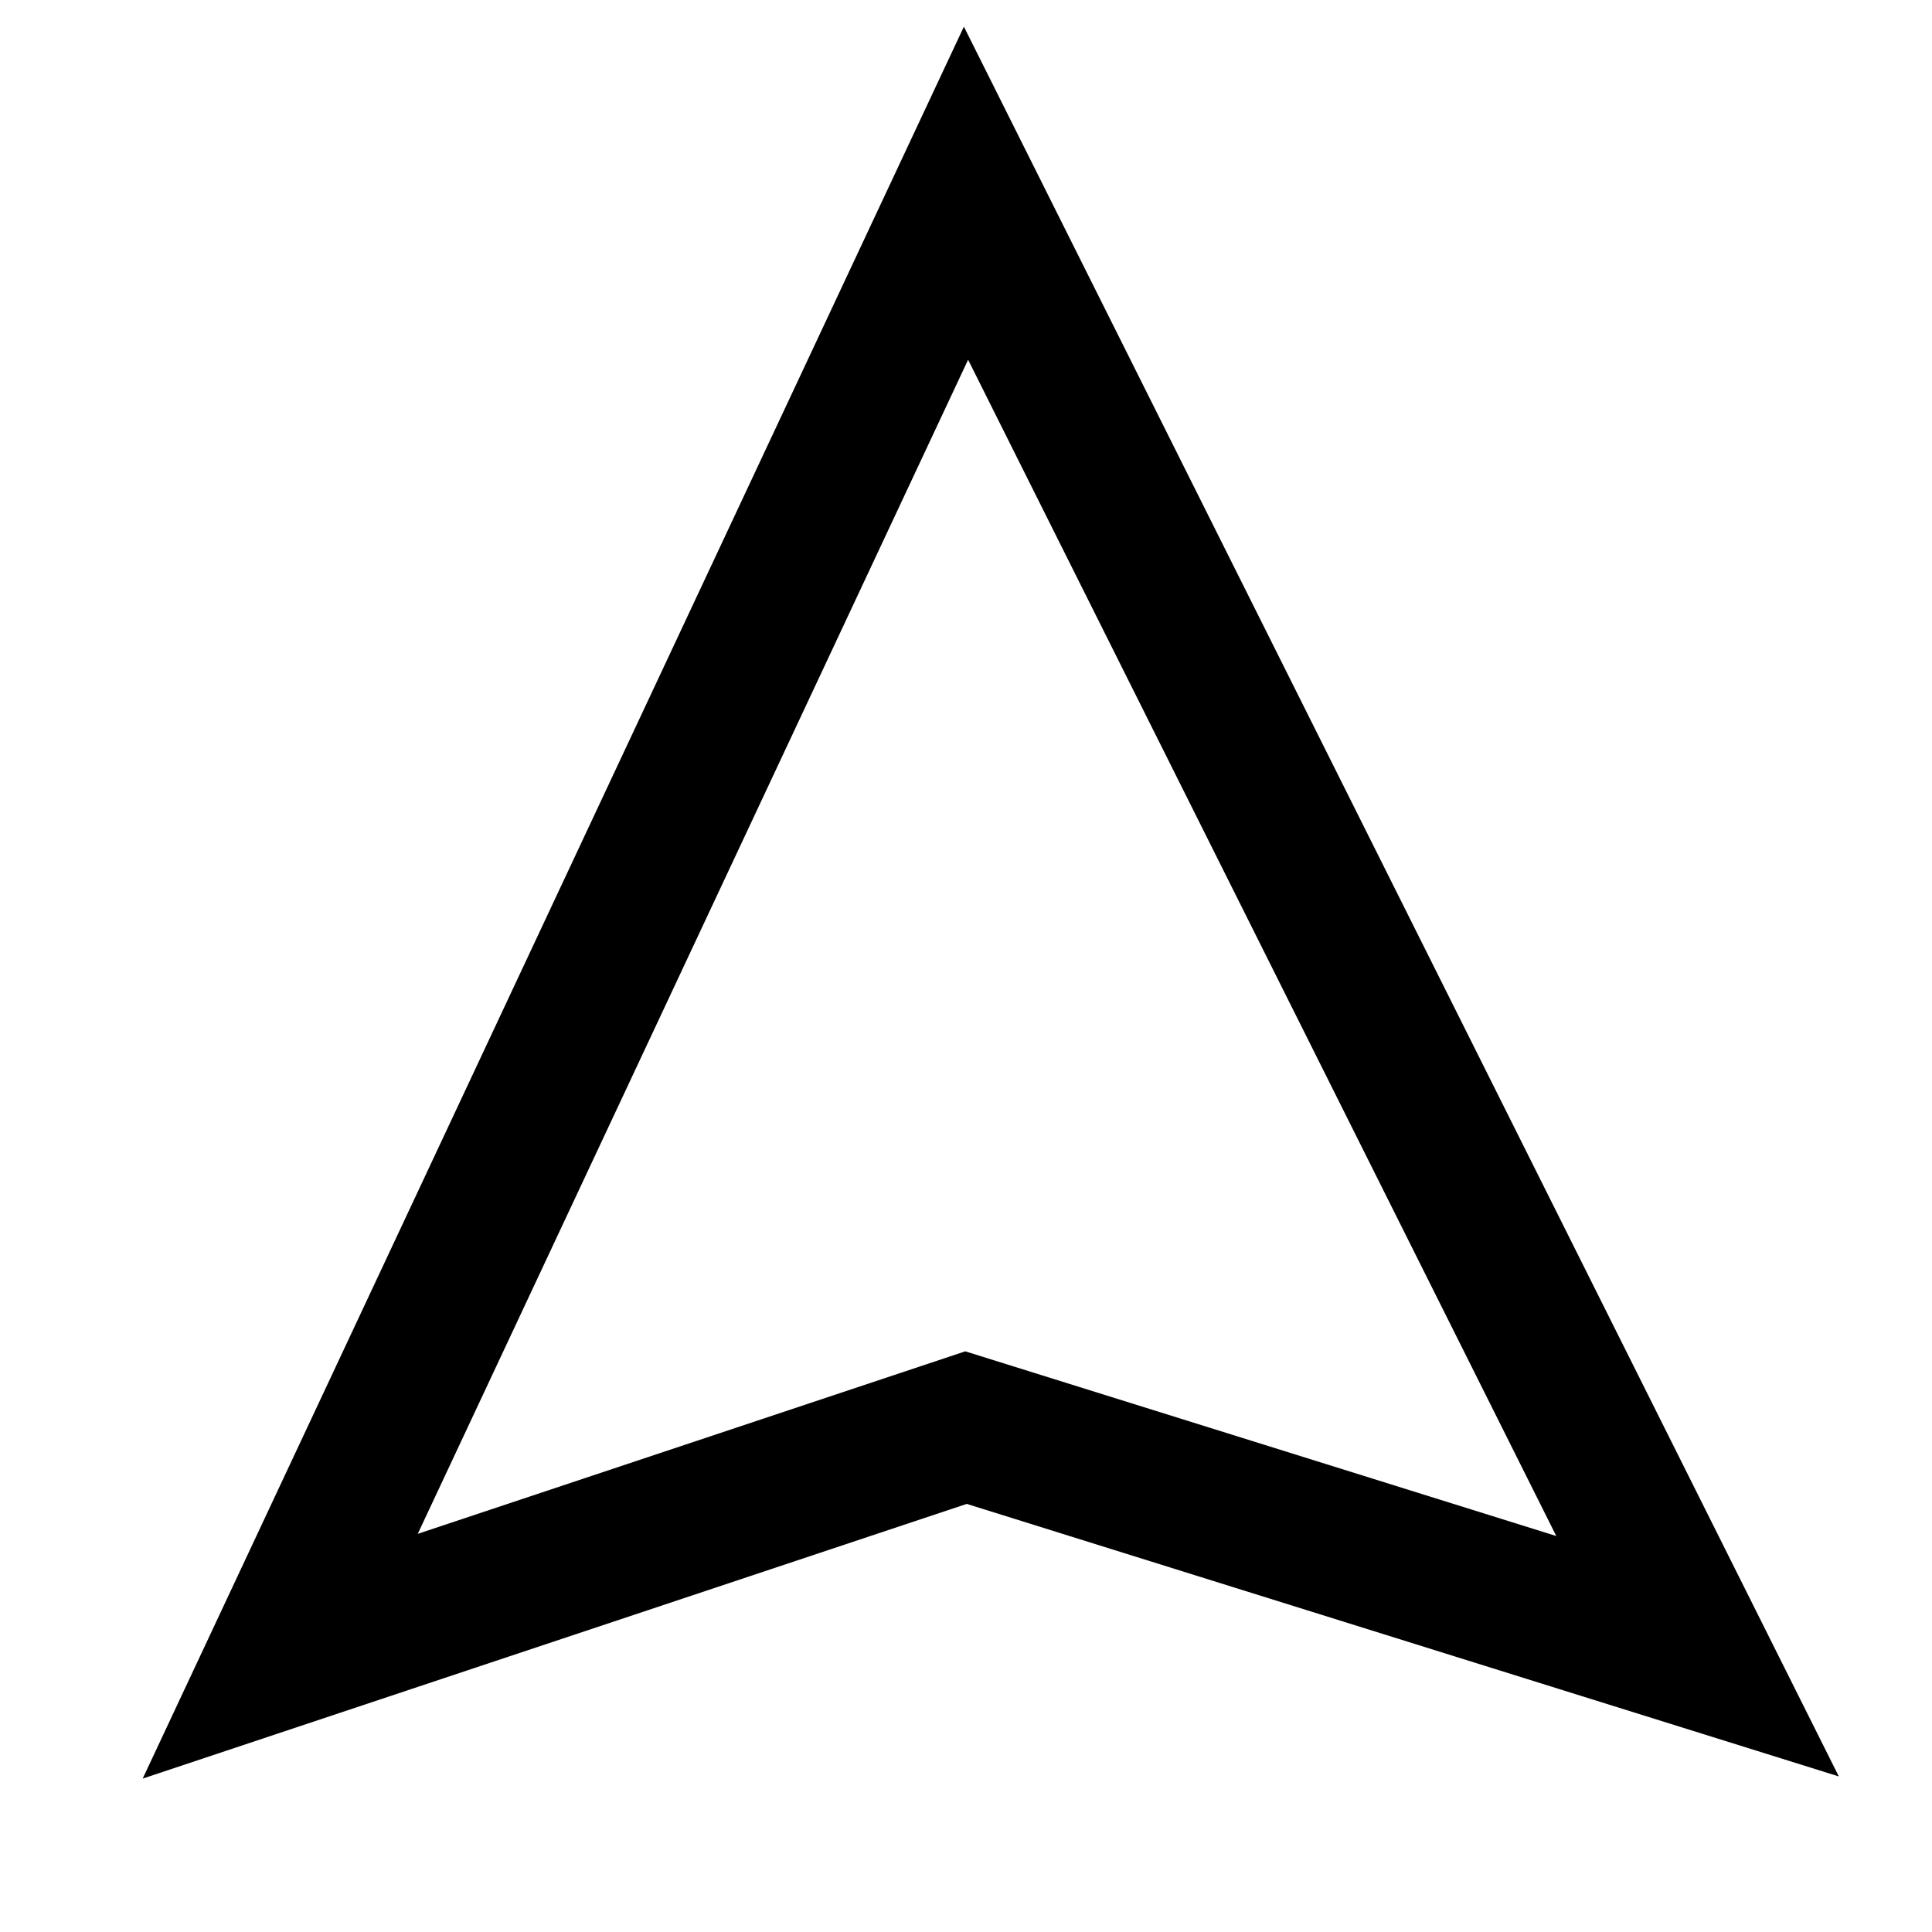
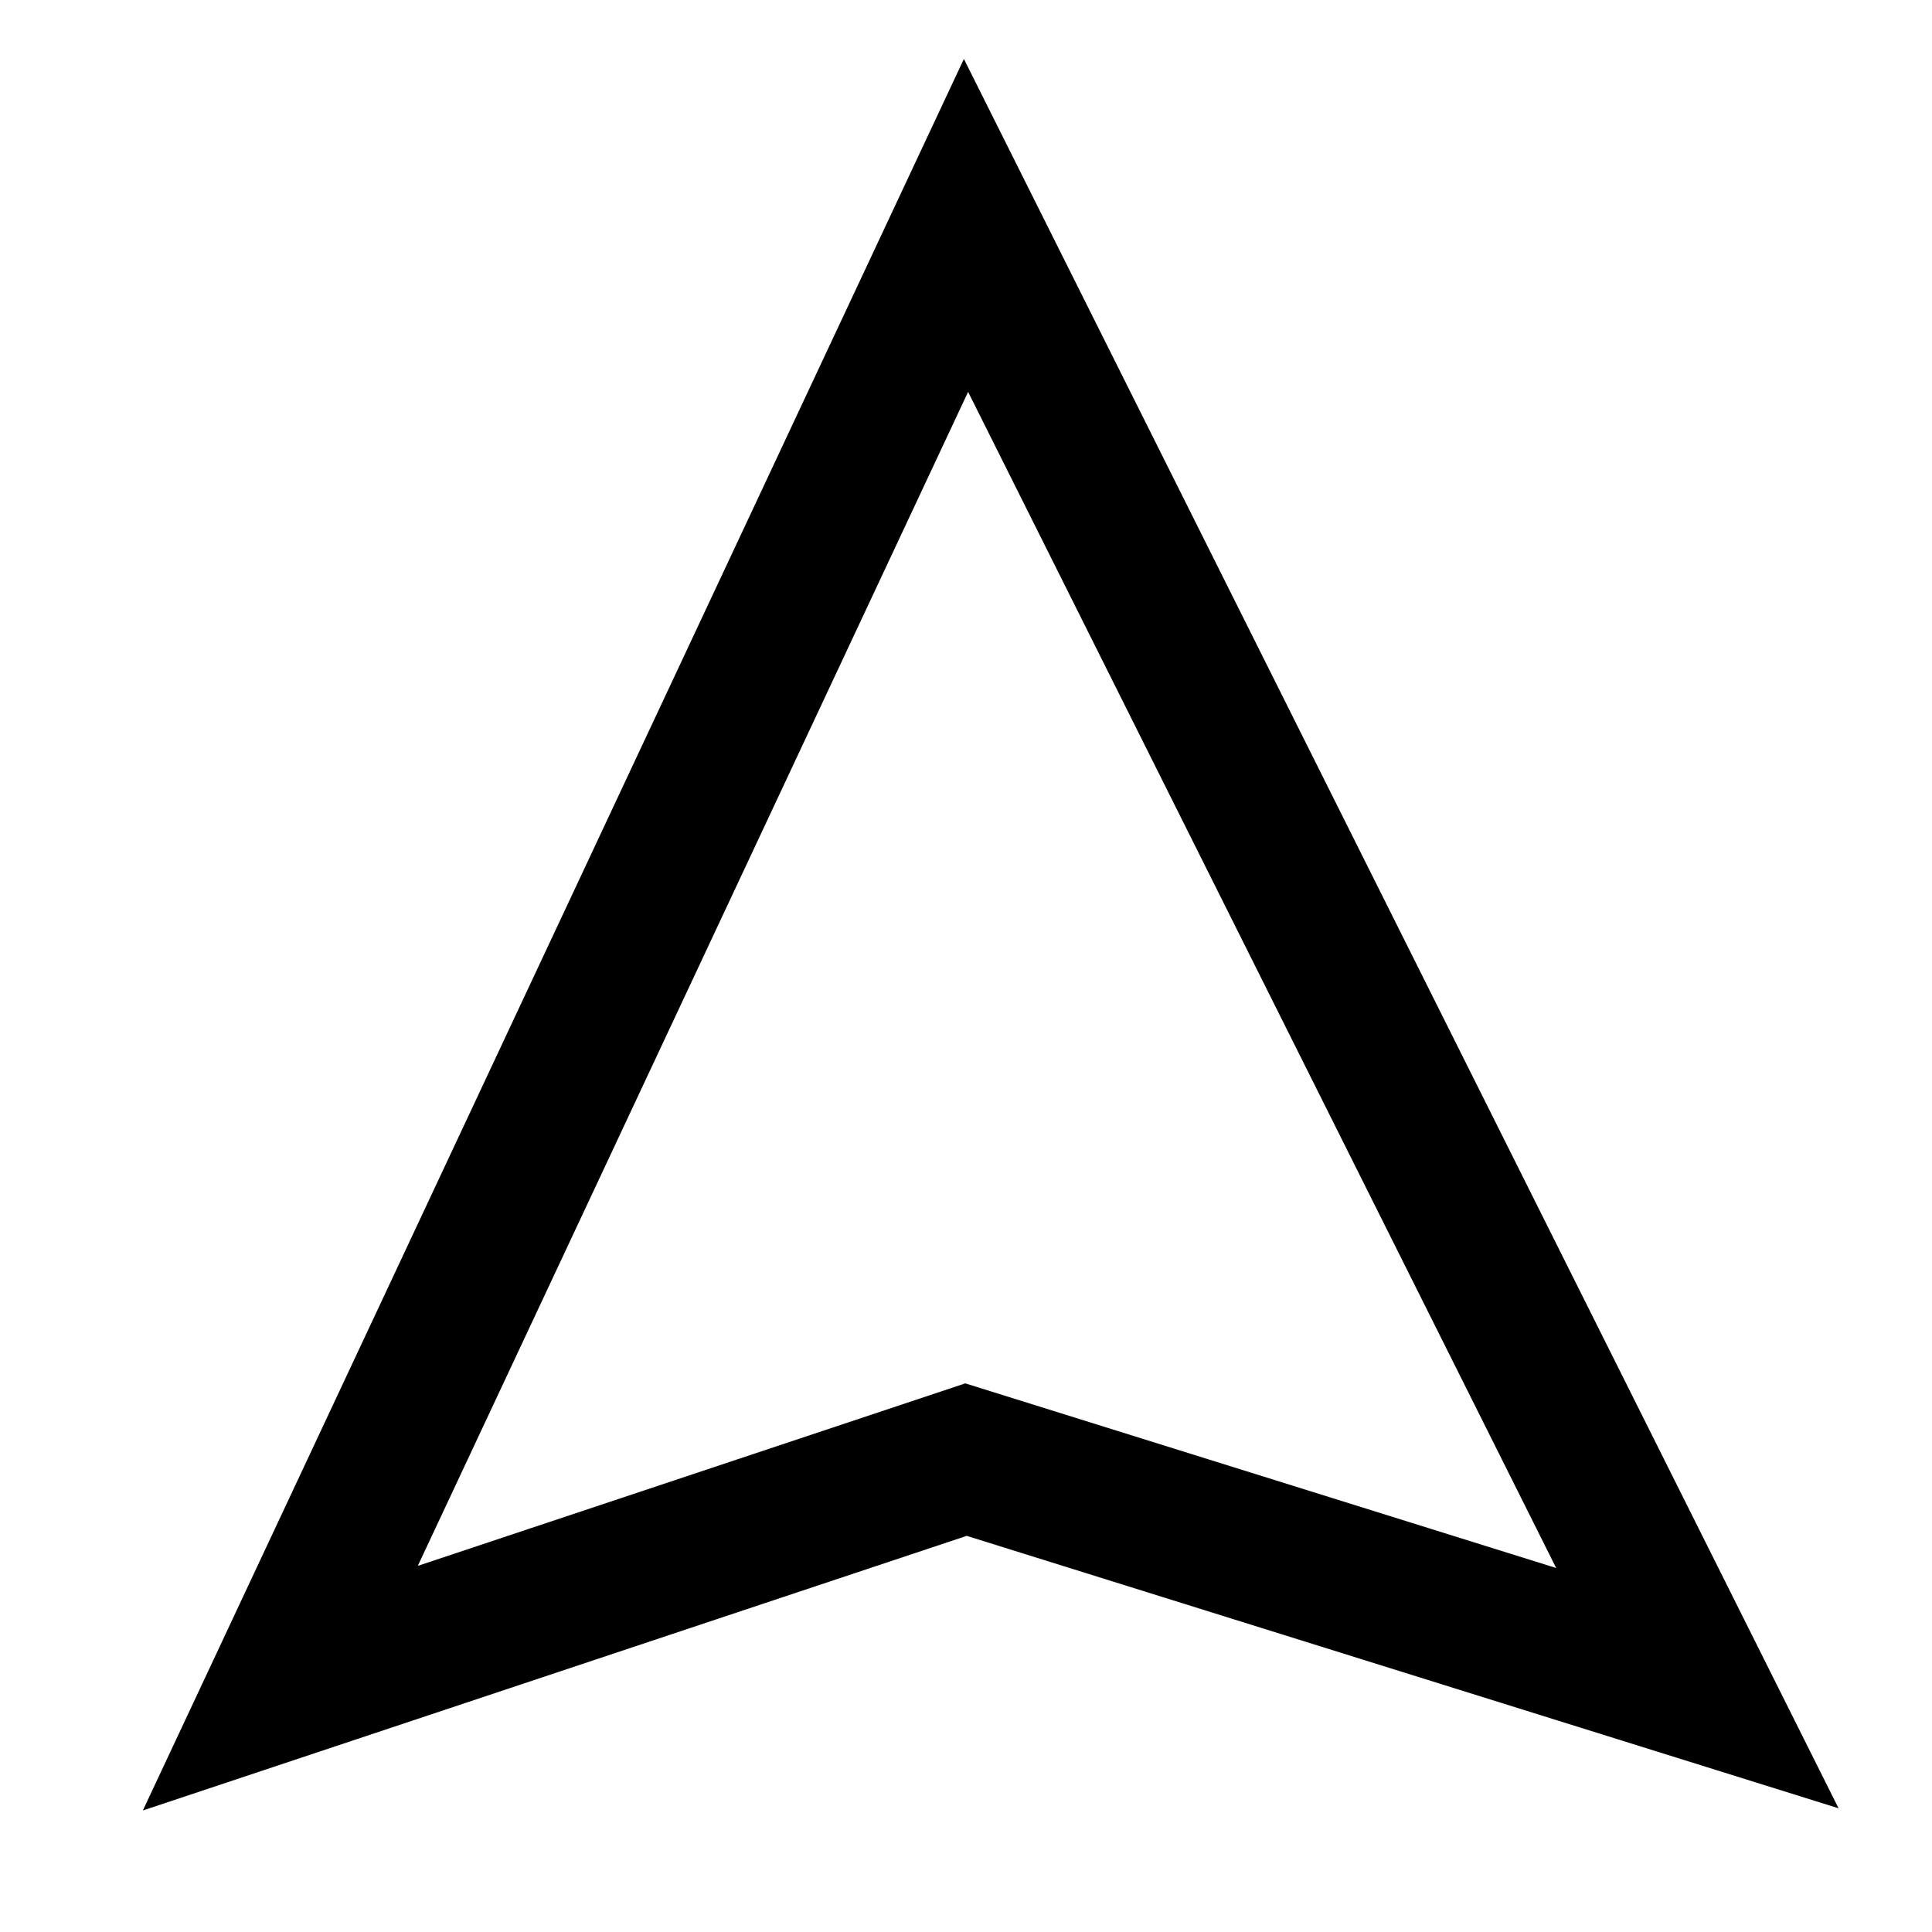
- <svg xmlns="http://www.w3.org/2000/svg" width="120" height="120" viewBox="0 0 31.75 31.75" version="1.1" id="svg8">
+ <svg xmlns="http://www.w3.org/2000/svg" width="120" height="120" viewBox="0 0 120 120" version="1.1" id="svg8">
  <defs id="defs2" />
  <g id="layer1" transform="translate(0,-265.25)">
-     <path style="fill:none;stroke:#000000;stroke-width:2.386;stroke-linecap:butt;stroke-linejoin:miter;stroke-miterlimit:12;stroke-dasharray:none;stroke-opacity:1;paint-order:normal" d="M 27.897,292.468 15.875,288.711 4.605,292.468 15.875,268.425 Z" id="path4522" />
+     <path style="fill:none;stroke:#000000;stroke-width:9.014;stroke-linecap:butt;stroke-linejoin:miter;stroke-miterlimit:12;stroke-dasharray:none;stroke-opacity:1;paint-order:normal" d="M 105.427,370.104 60,355.909 17.412,370.104 60,279.25 Z" id="path4522" />
  </g>
</svg>
